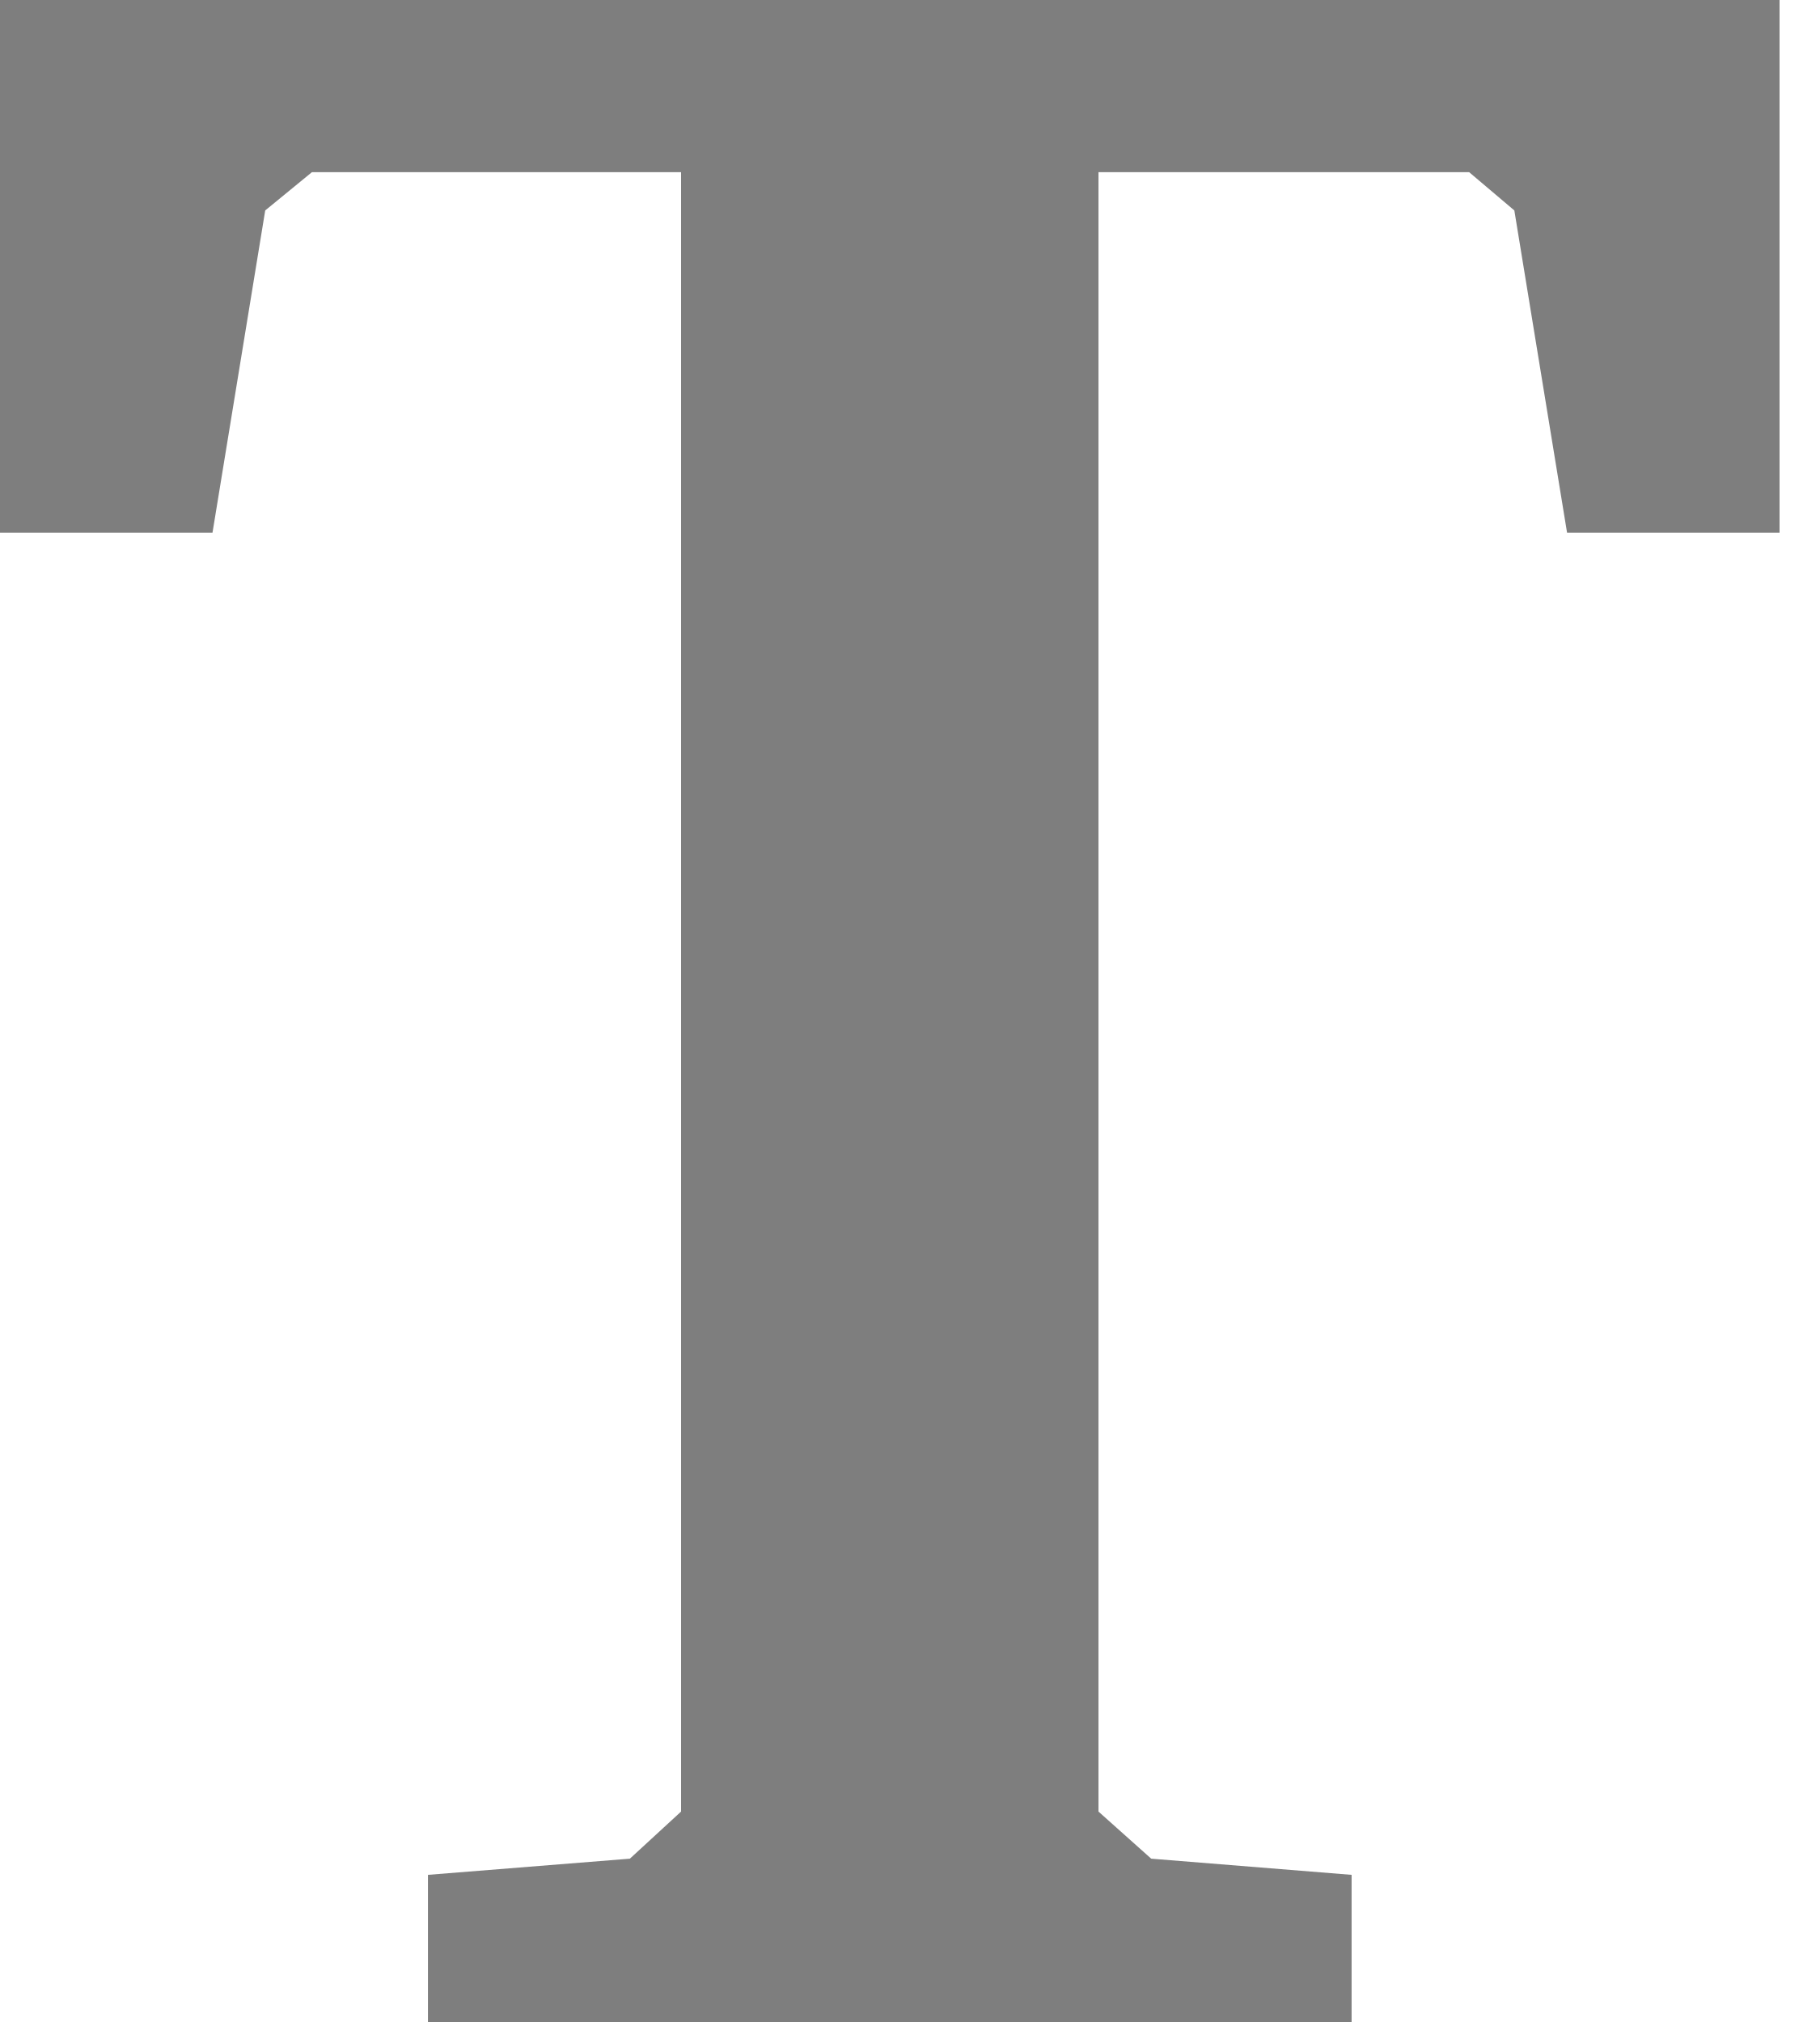
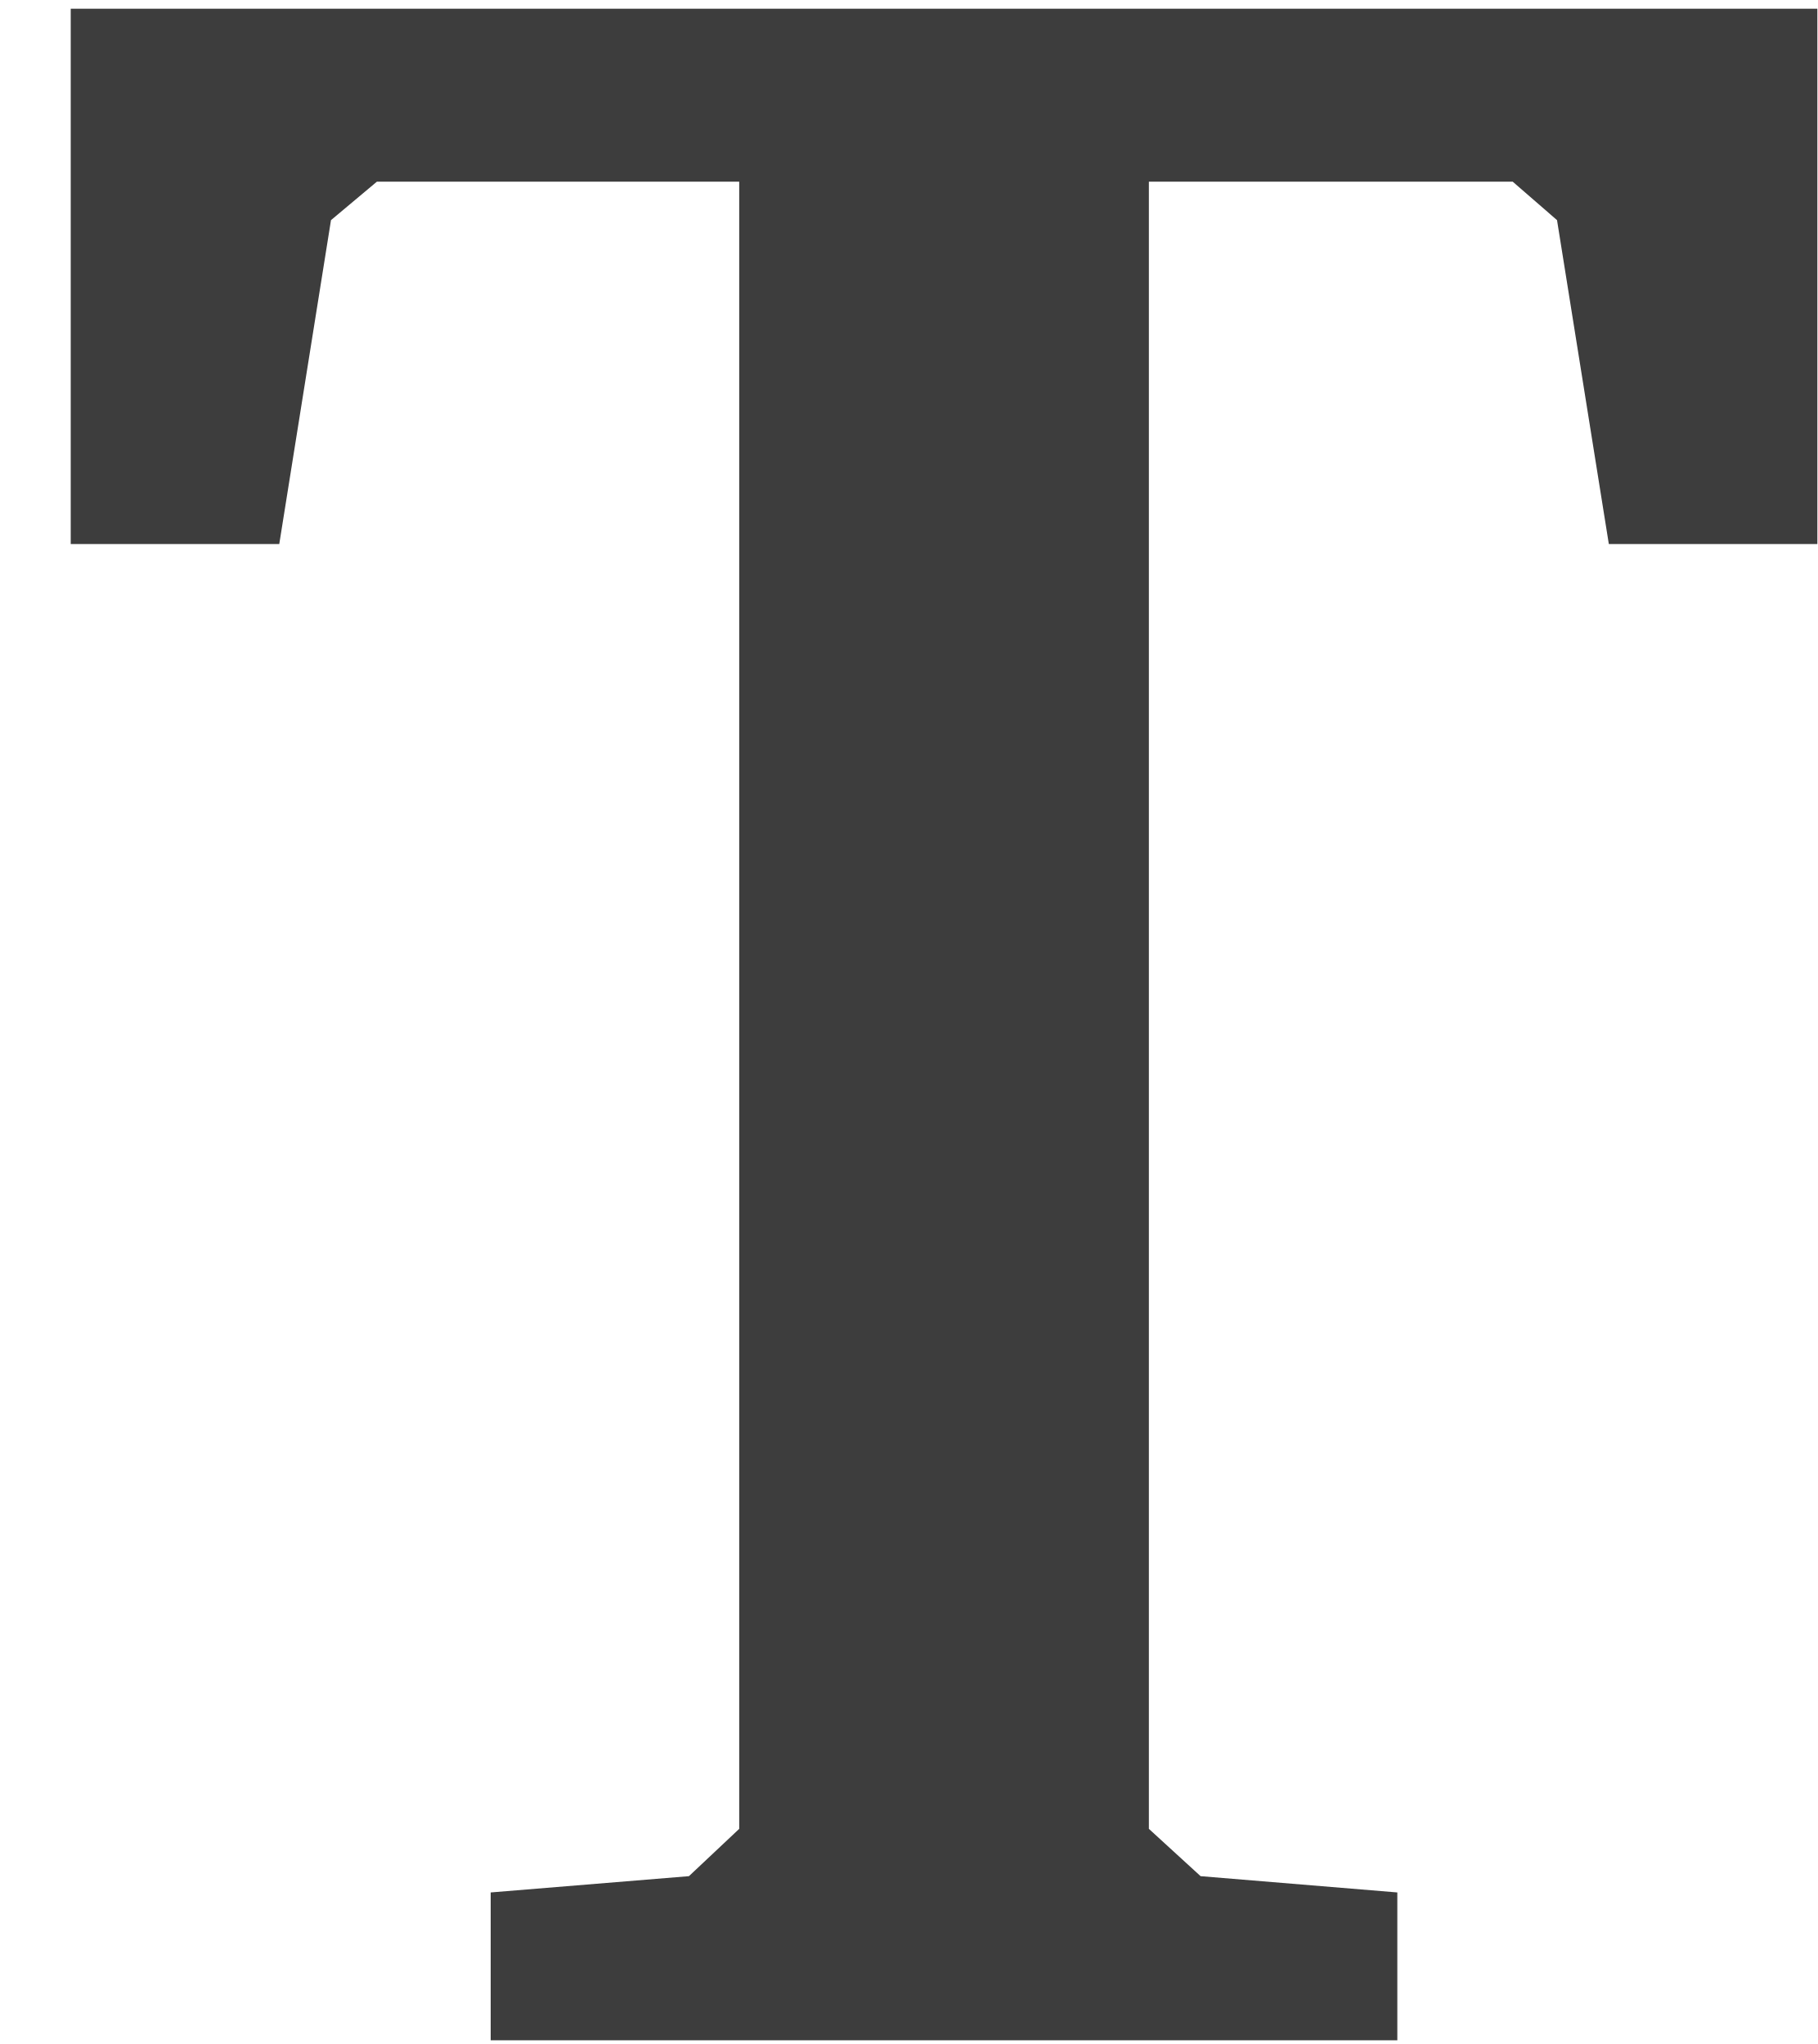
- <svg xmlns="http://www.w3.org/2000/svg" width="36" height="40" viewBox="0 0 36 40" fill="none">
-   <path d="M0 0H35.2V10.539H30.997L29.954 4.163L29.06 3.406H21.728V35.837L22.771 36.769L26.735 37.089V40H8.465V37.089L12.459 36.769L13.472 35.837V3.406H6.17L5.246 4.163L4.203 10.539H0V0Z" fill="#7E7E7E" />
+ <svg xmlns="http://www.w3.org/2000/svg" width="24" height="27" viewBox="0 0 24 27" fill="none">
+   <path d="M0.934 0.115H24V7.186H21.246L20.562 2.908L19.977 2.4H15.172V24.158L15.855 24.783L18.453 24.998V26.951H6.48V24.998L9.098 24.783L9.762 24.158V2.4H4.977L4.371 2.908L3.688 7.186H0.934V0.115Z" fill="#3D3D3D" />
</svg>
